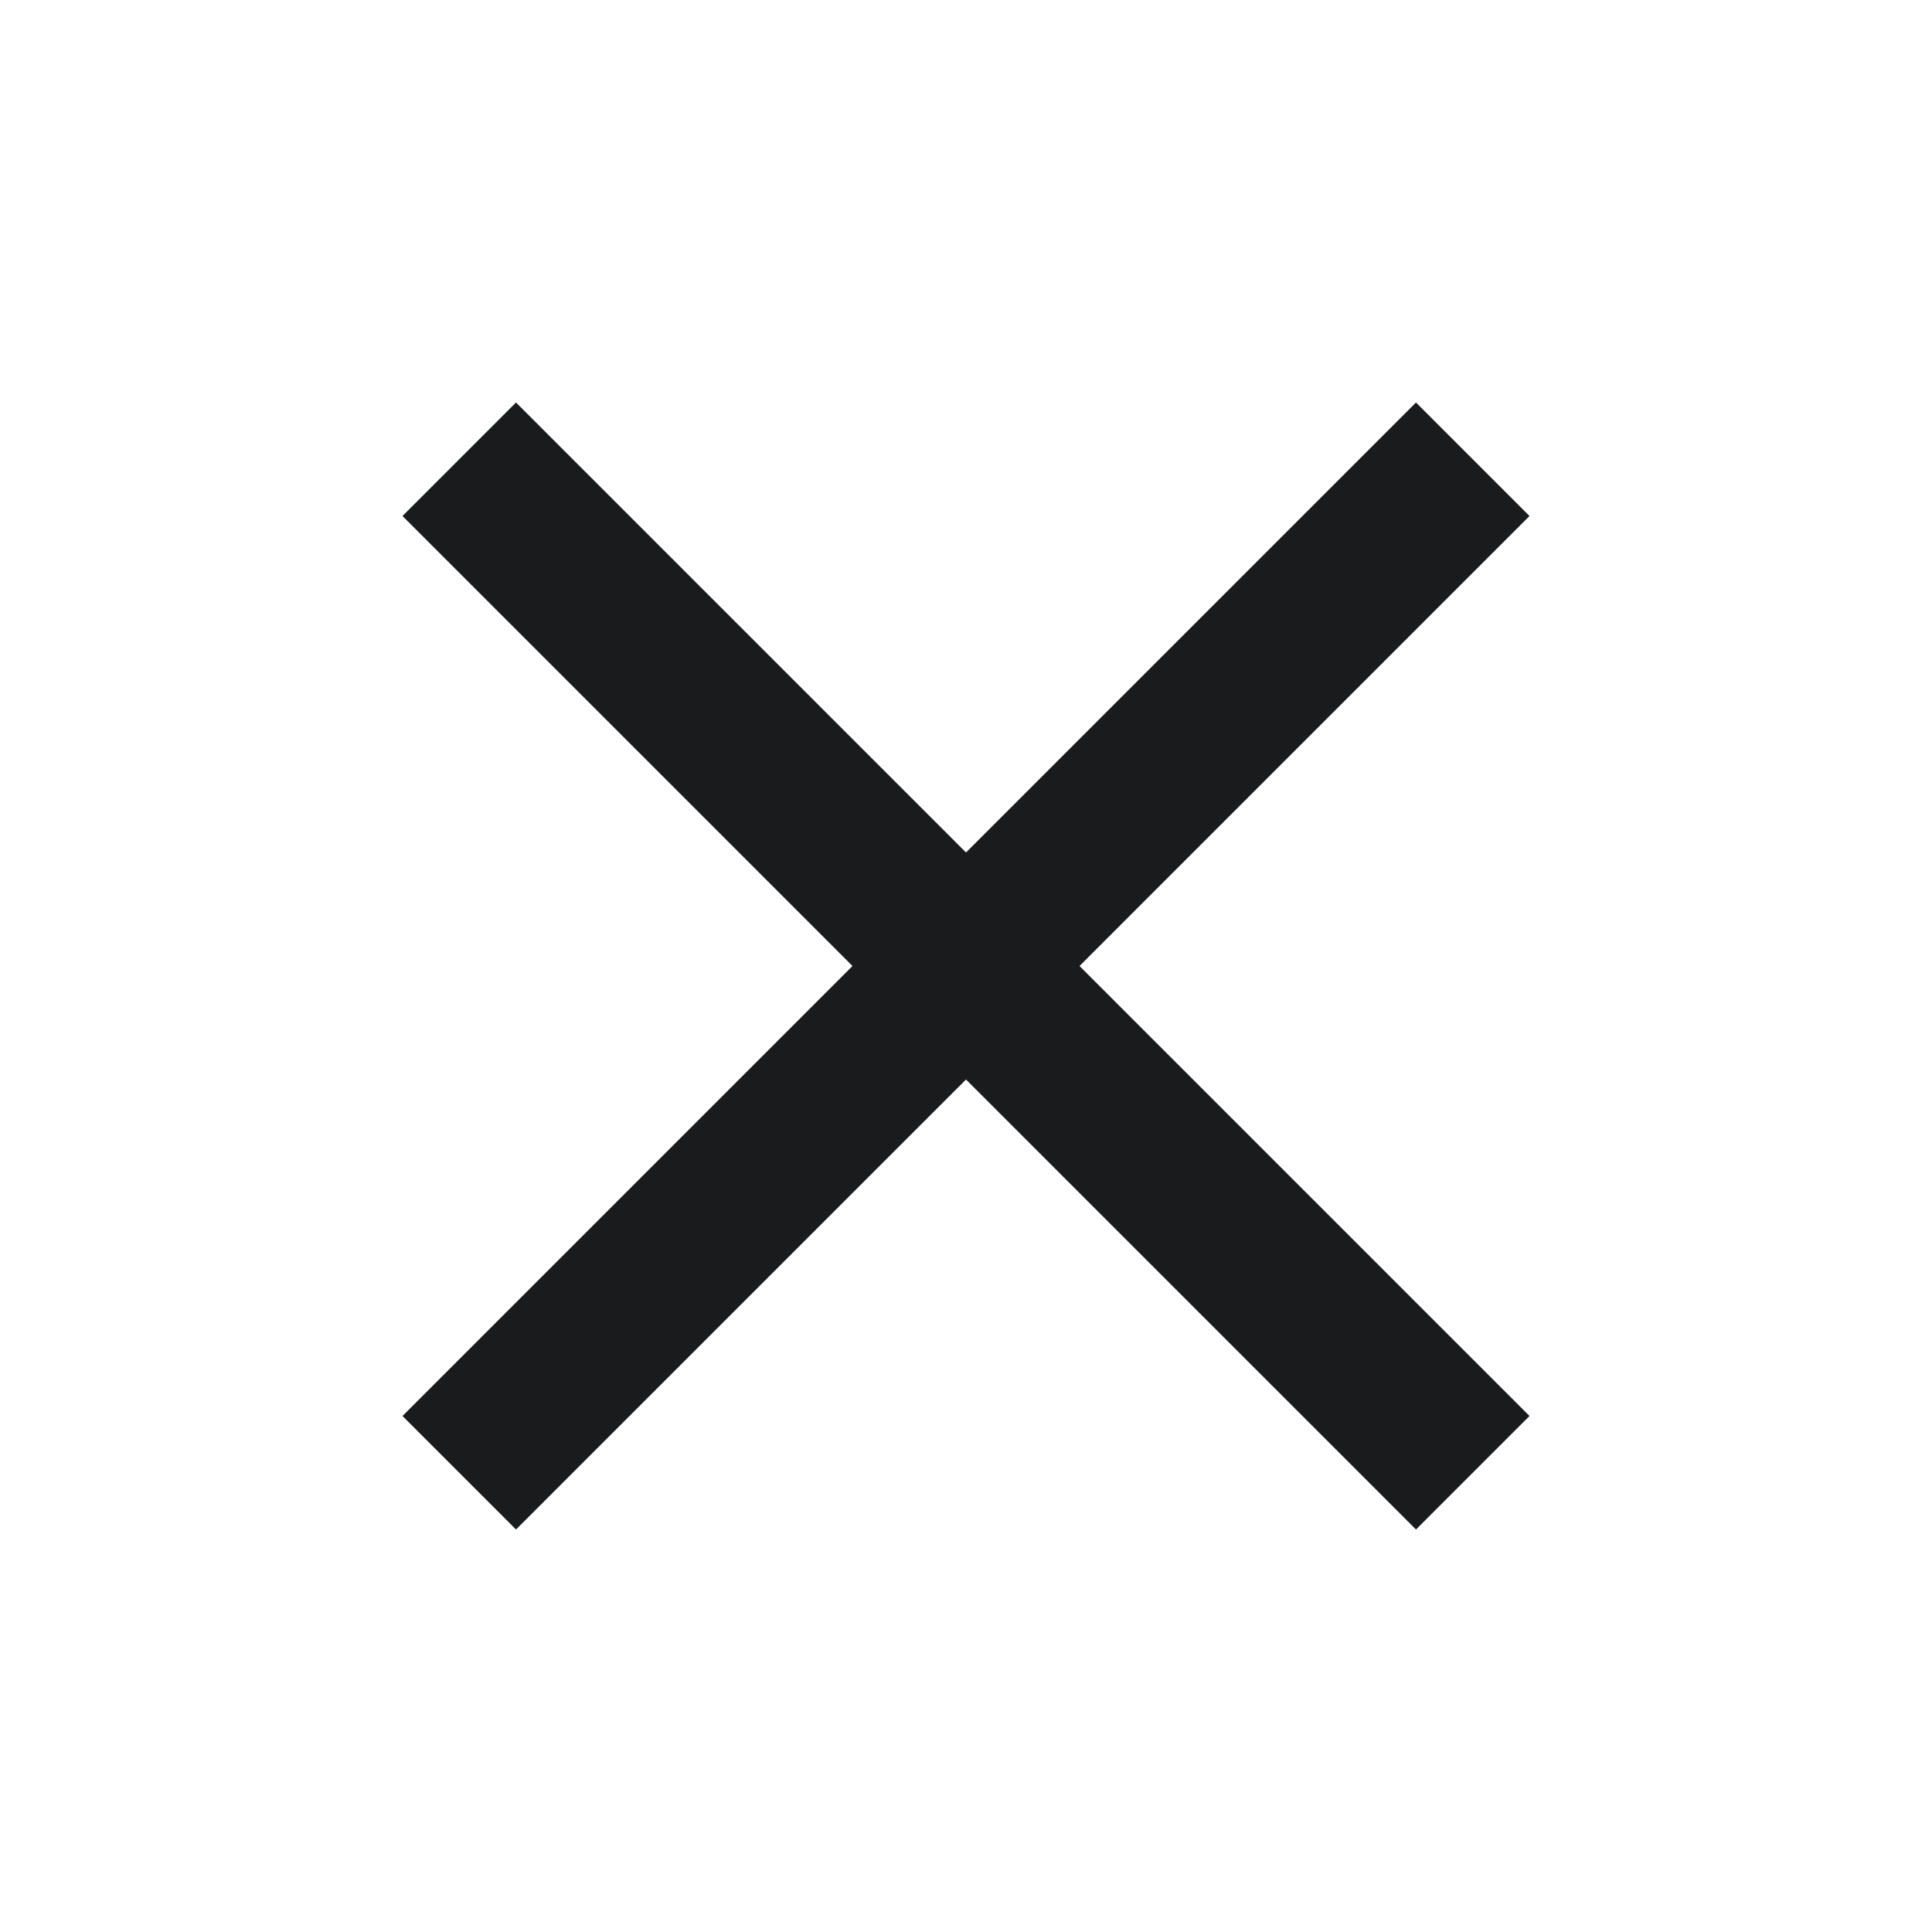
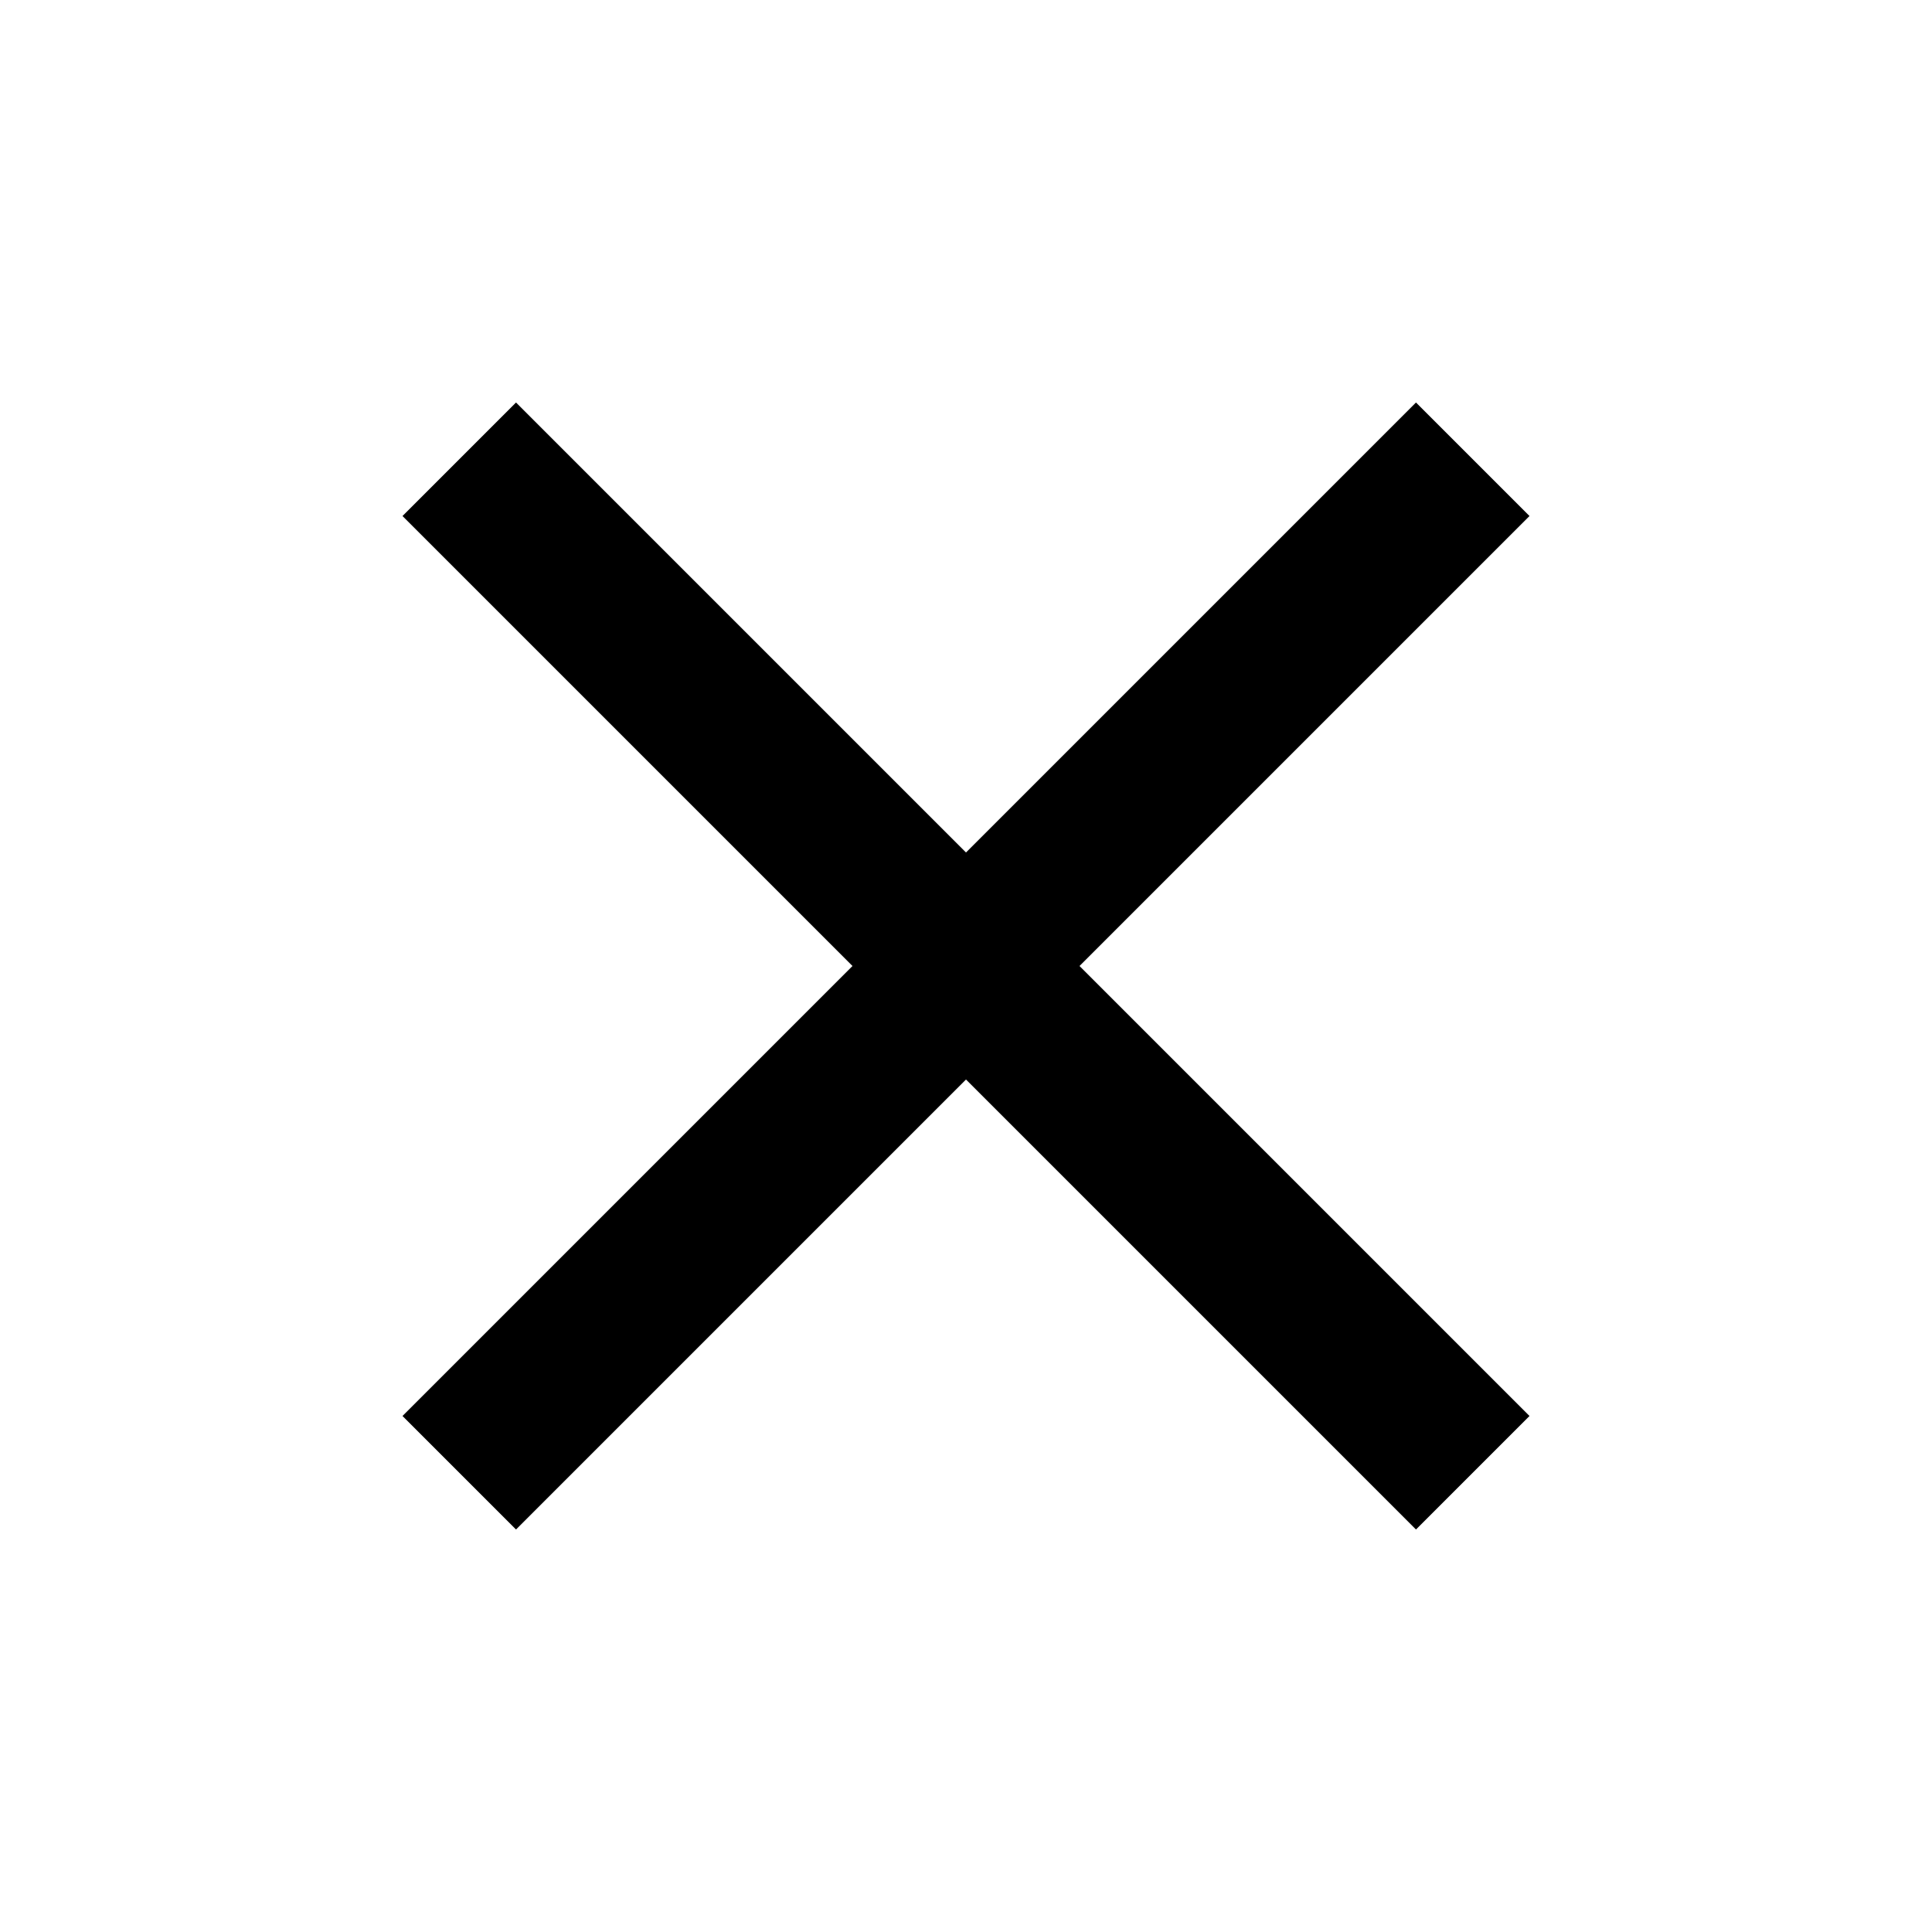
<svg xmlns="http://www.w3.org/2000/svg" width="24" height="24" viewBox="0 0 24 24" fill="none">
  <g id="close">
-     <path id="Path" d="M19 6.41L17.59 5L12 10.59L6.41 5L5 6.41L10.59 12L5 17.59L6.41 19L12 13.41L17.59 19L19 17.59L13.41 12L19 6.41Z" fill="#1A1B1D" />
+     <path id="Path" d="M19 6.41L17.59 5L12 10.59L6.41 5L5 6.41L10.59 12L5 17.59L6.41 19L12 13.41L17.59 19L19 17.59L13.41 12L19 6.41Z" fill="currentColor" />
  </g>
</svg>
